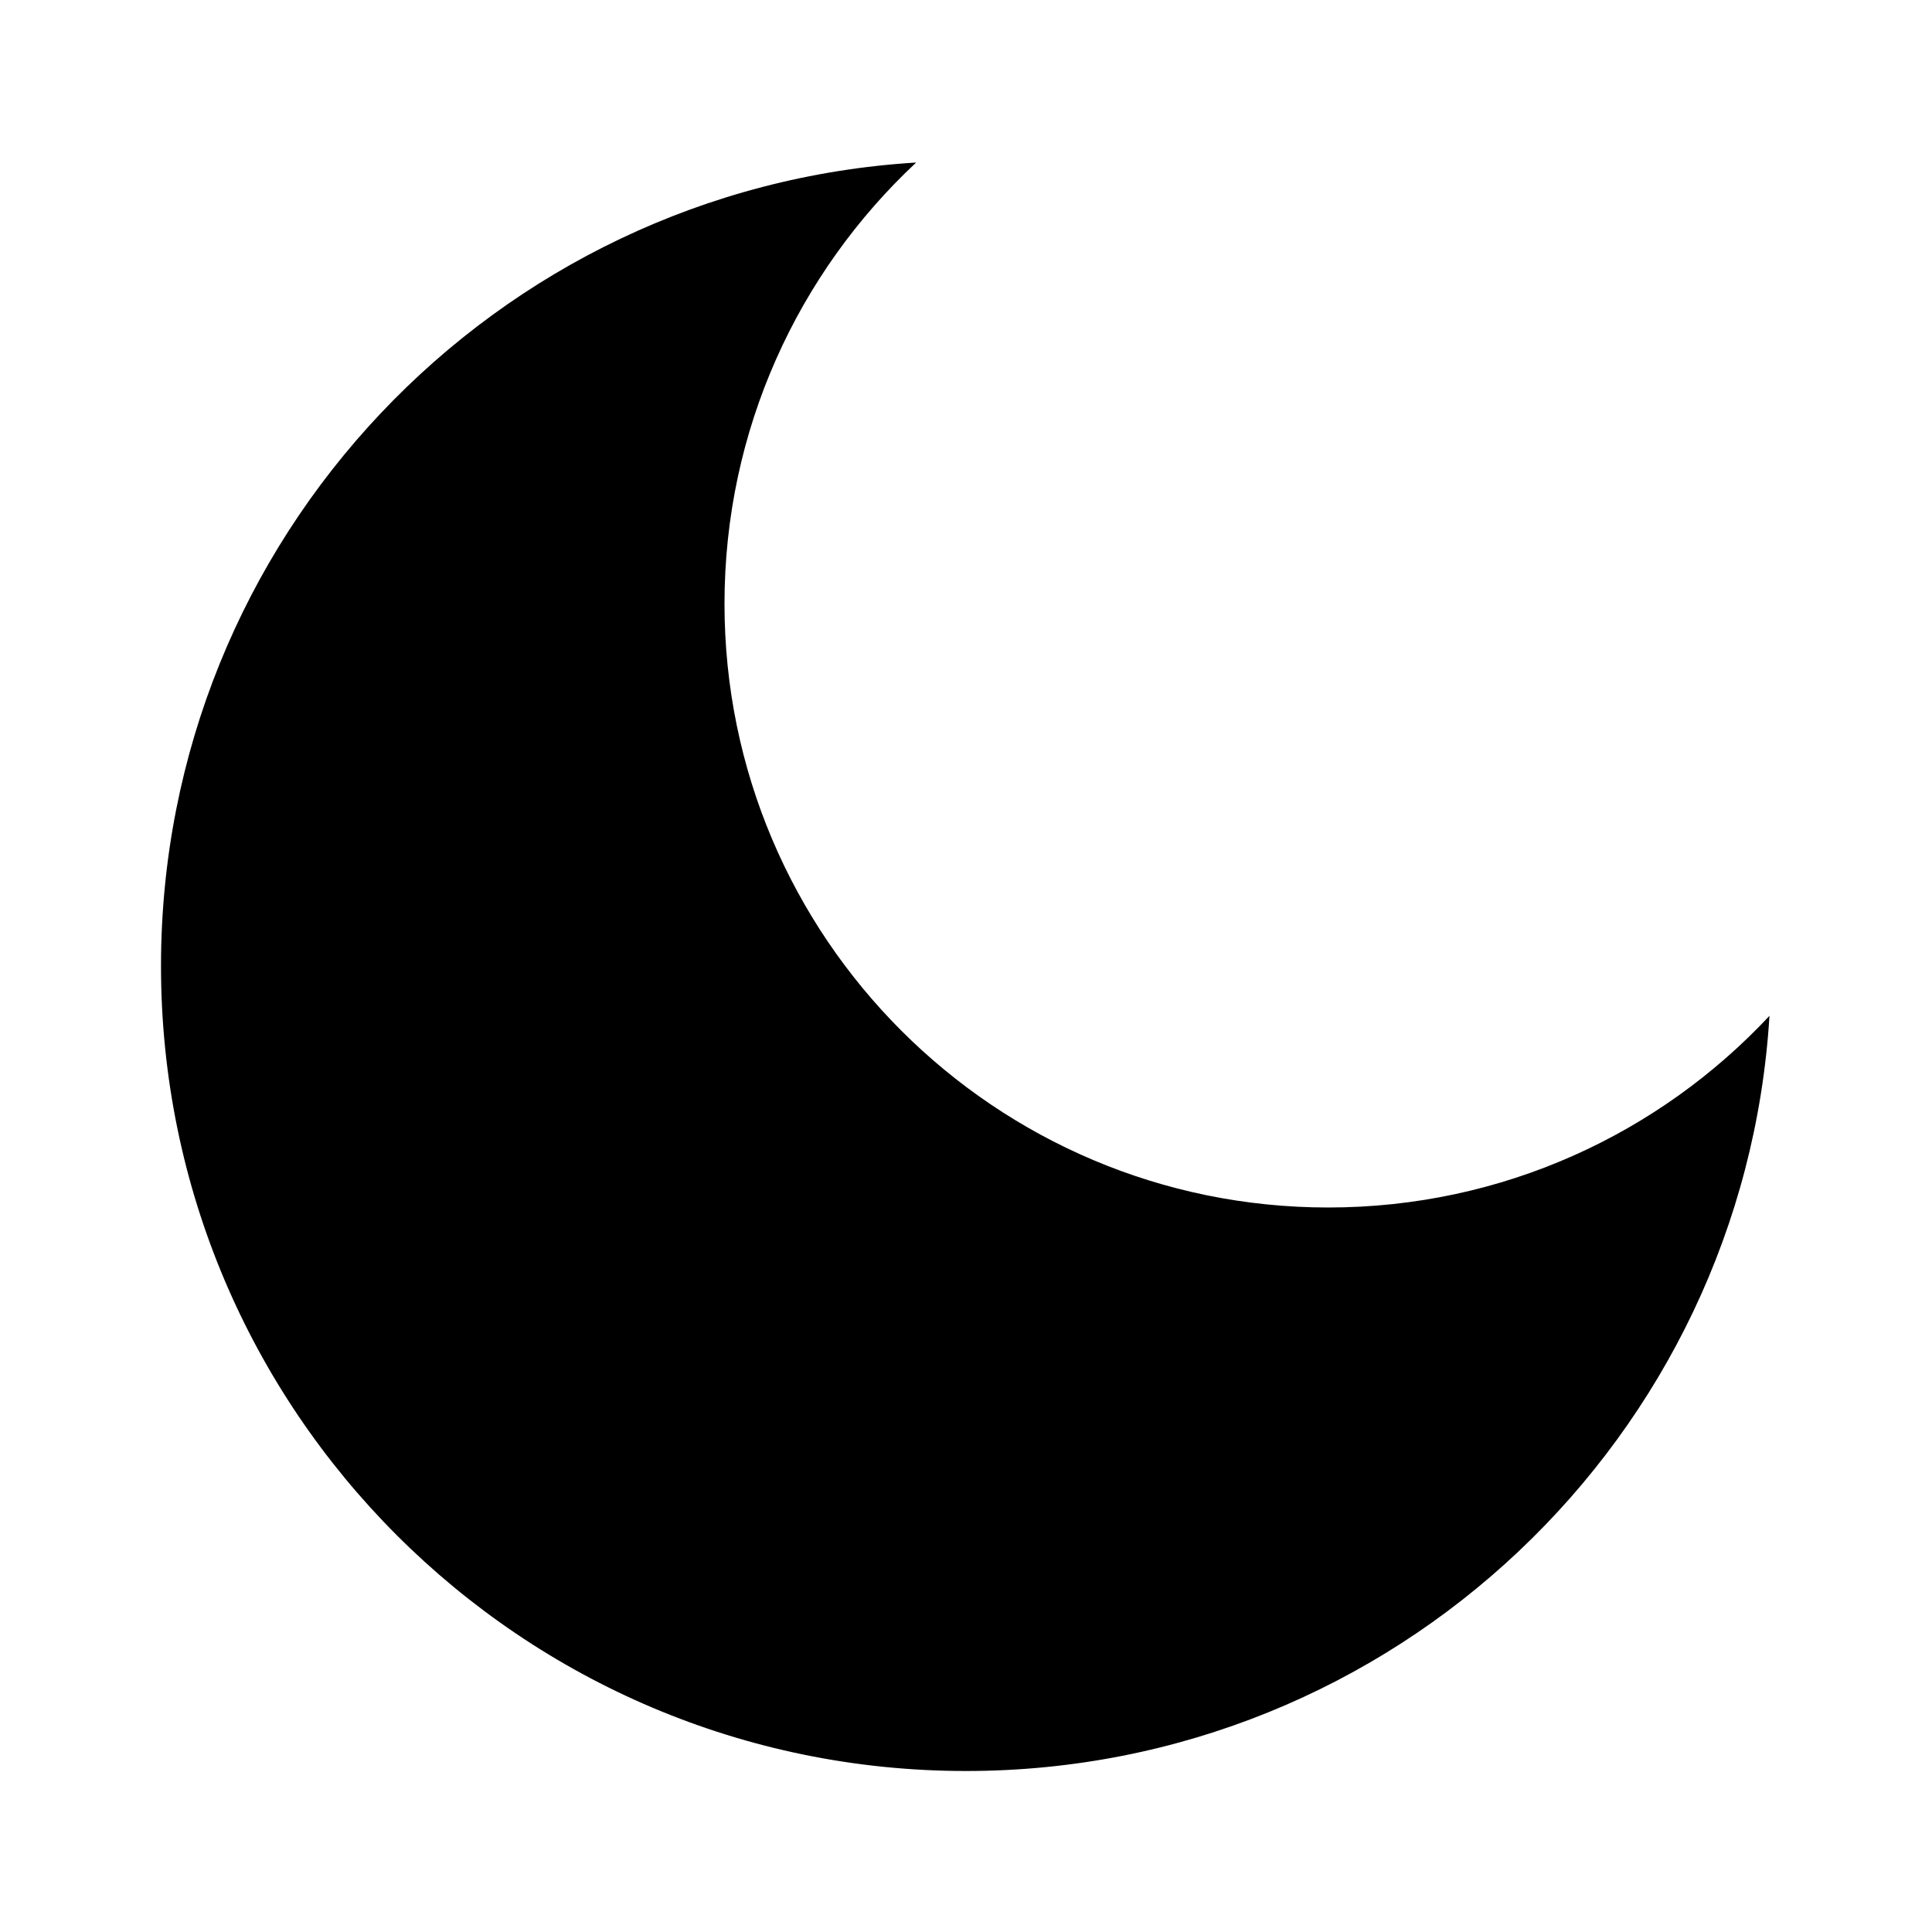
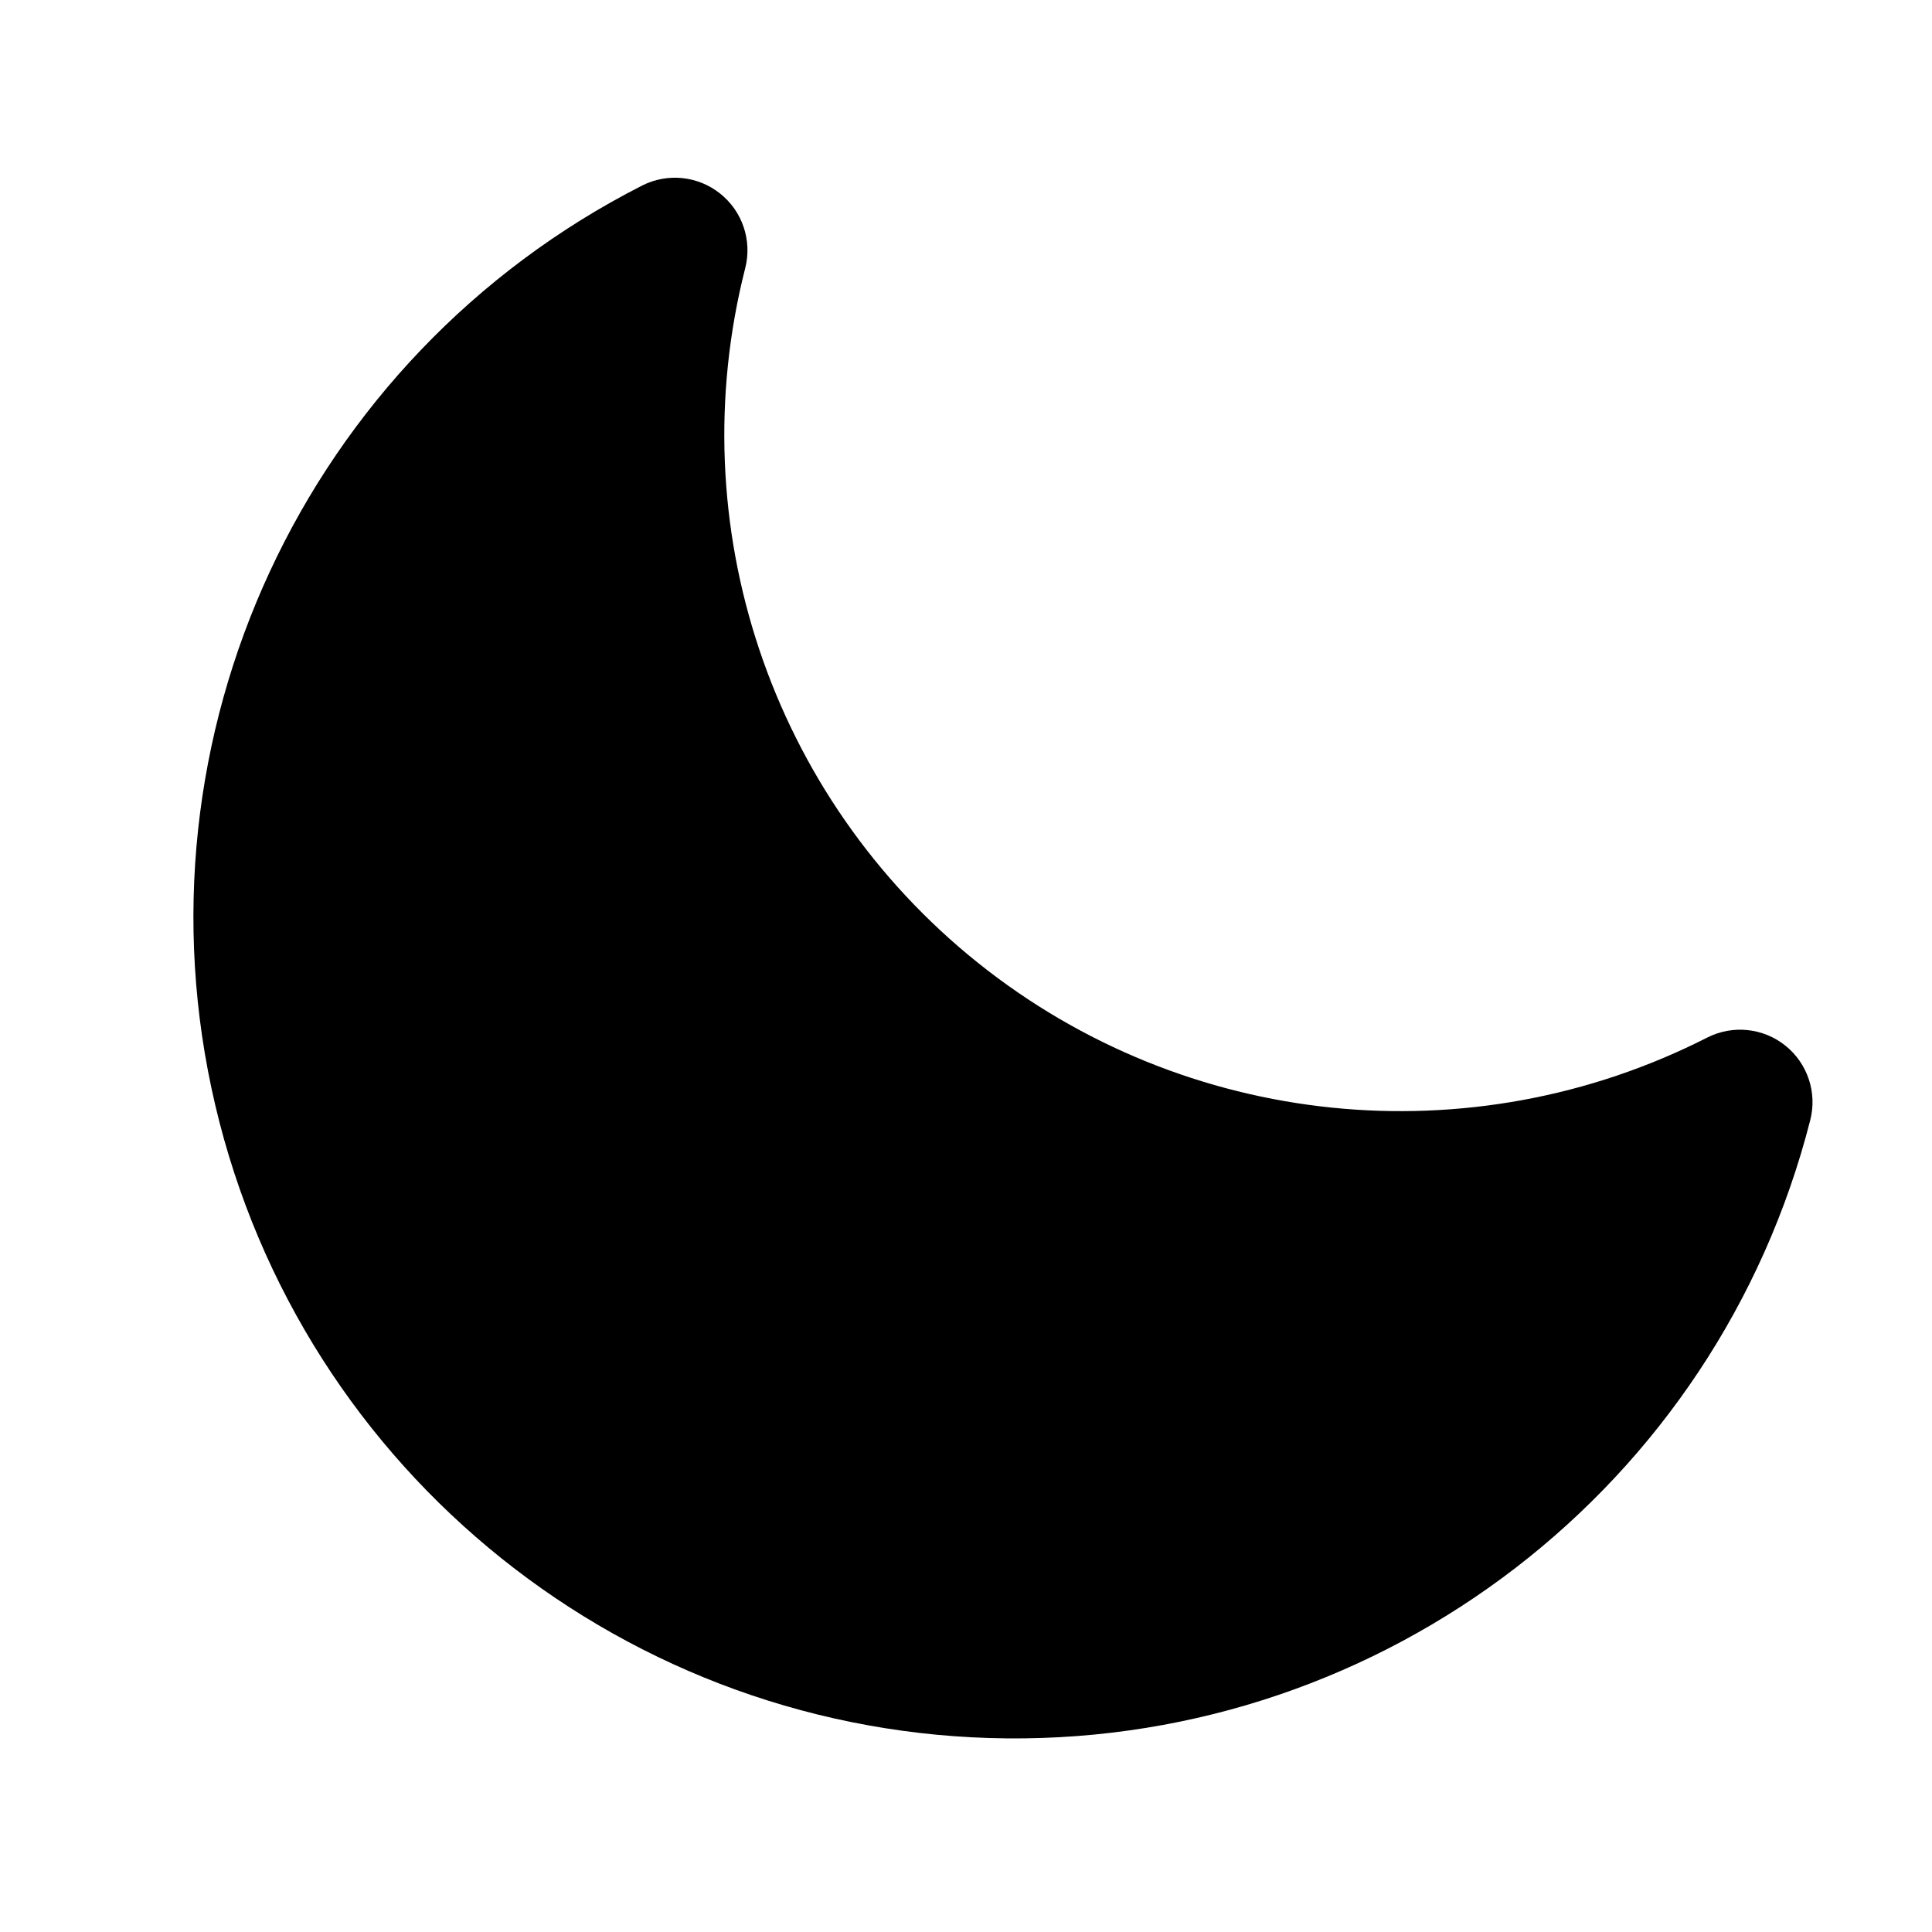
- <svg xmlns="http://www.w3.org/2000/svg" viewBox="0 0 24 24" fill="currentColor">
-   <path d="M11.381 2.019C9.916 3.388 9 5.337 9 7.5C9 11.642 12.358 15 16.5 15C18.663 15 20.612 14.084 21.981 12.619C21.661 17.854 17.315 22 12 22C6.477 22 2 17.523 2 12C2 6.685 6.146 2.339 11.381 2.019Z" />
+ <svg xmlns="http://www.w3.org/2000/svg" viewBox="0 0 20 20" fill="currentColor" class="size-5">
+   <path fill-rule="evenodd" d="M7.455 2.004a.75.75 0 0 1 .26.77 7 7 0 0 0 9.958 7.967.75.75 0 0 1 1.067.853A8.5 8.5 0 1 1 6.647 1.921a.75.75 0 0 1 .808.083Z" clip-rule="evenodd" />
</svg>
